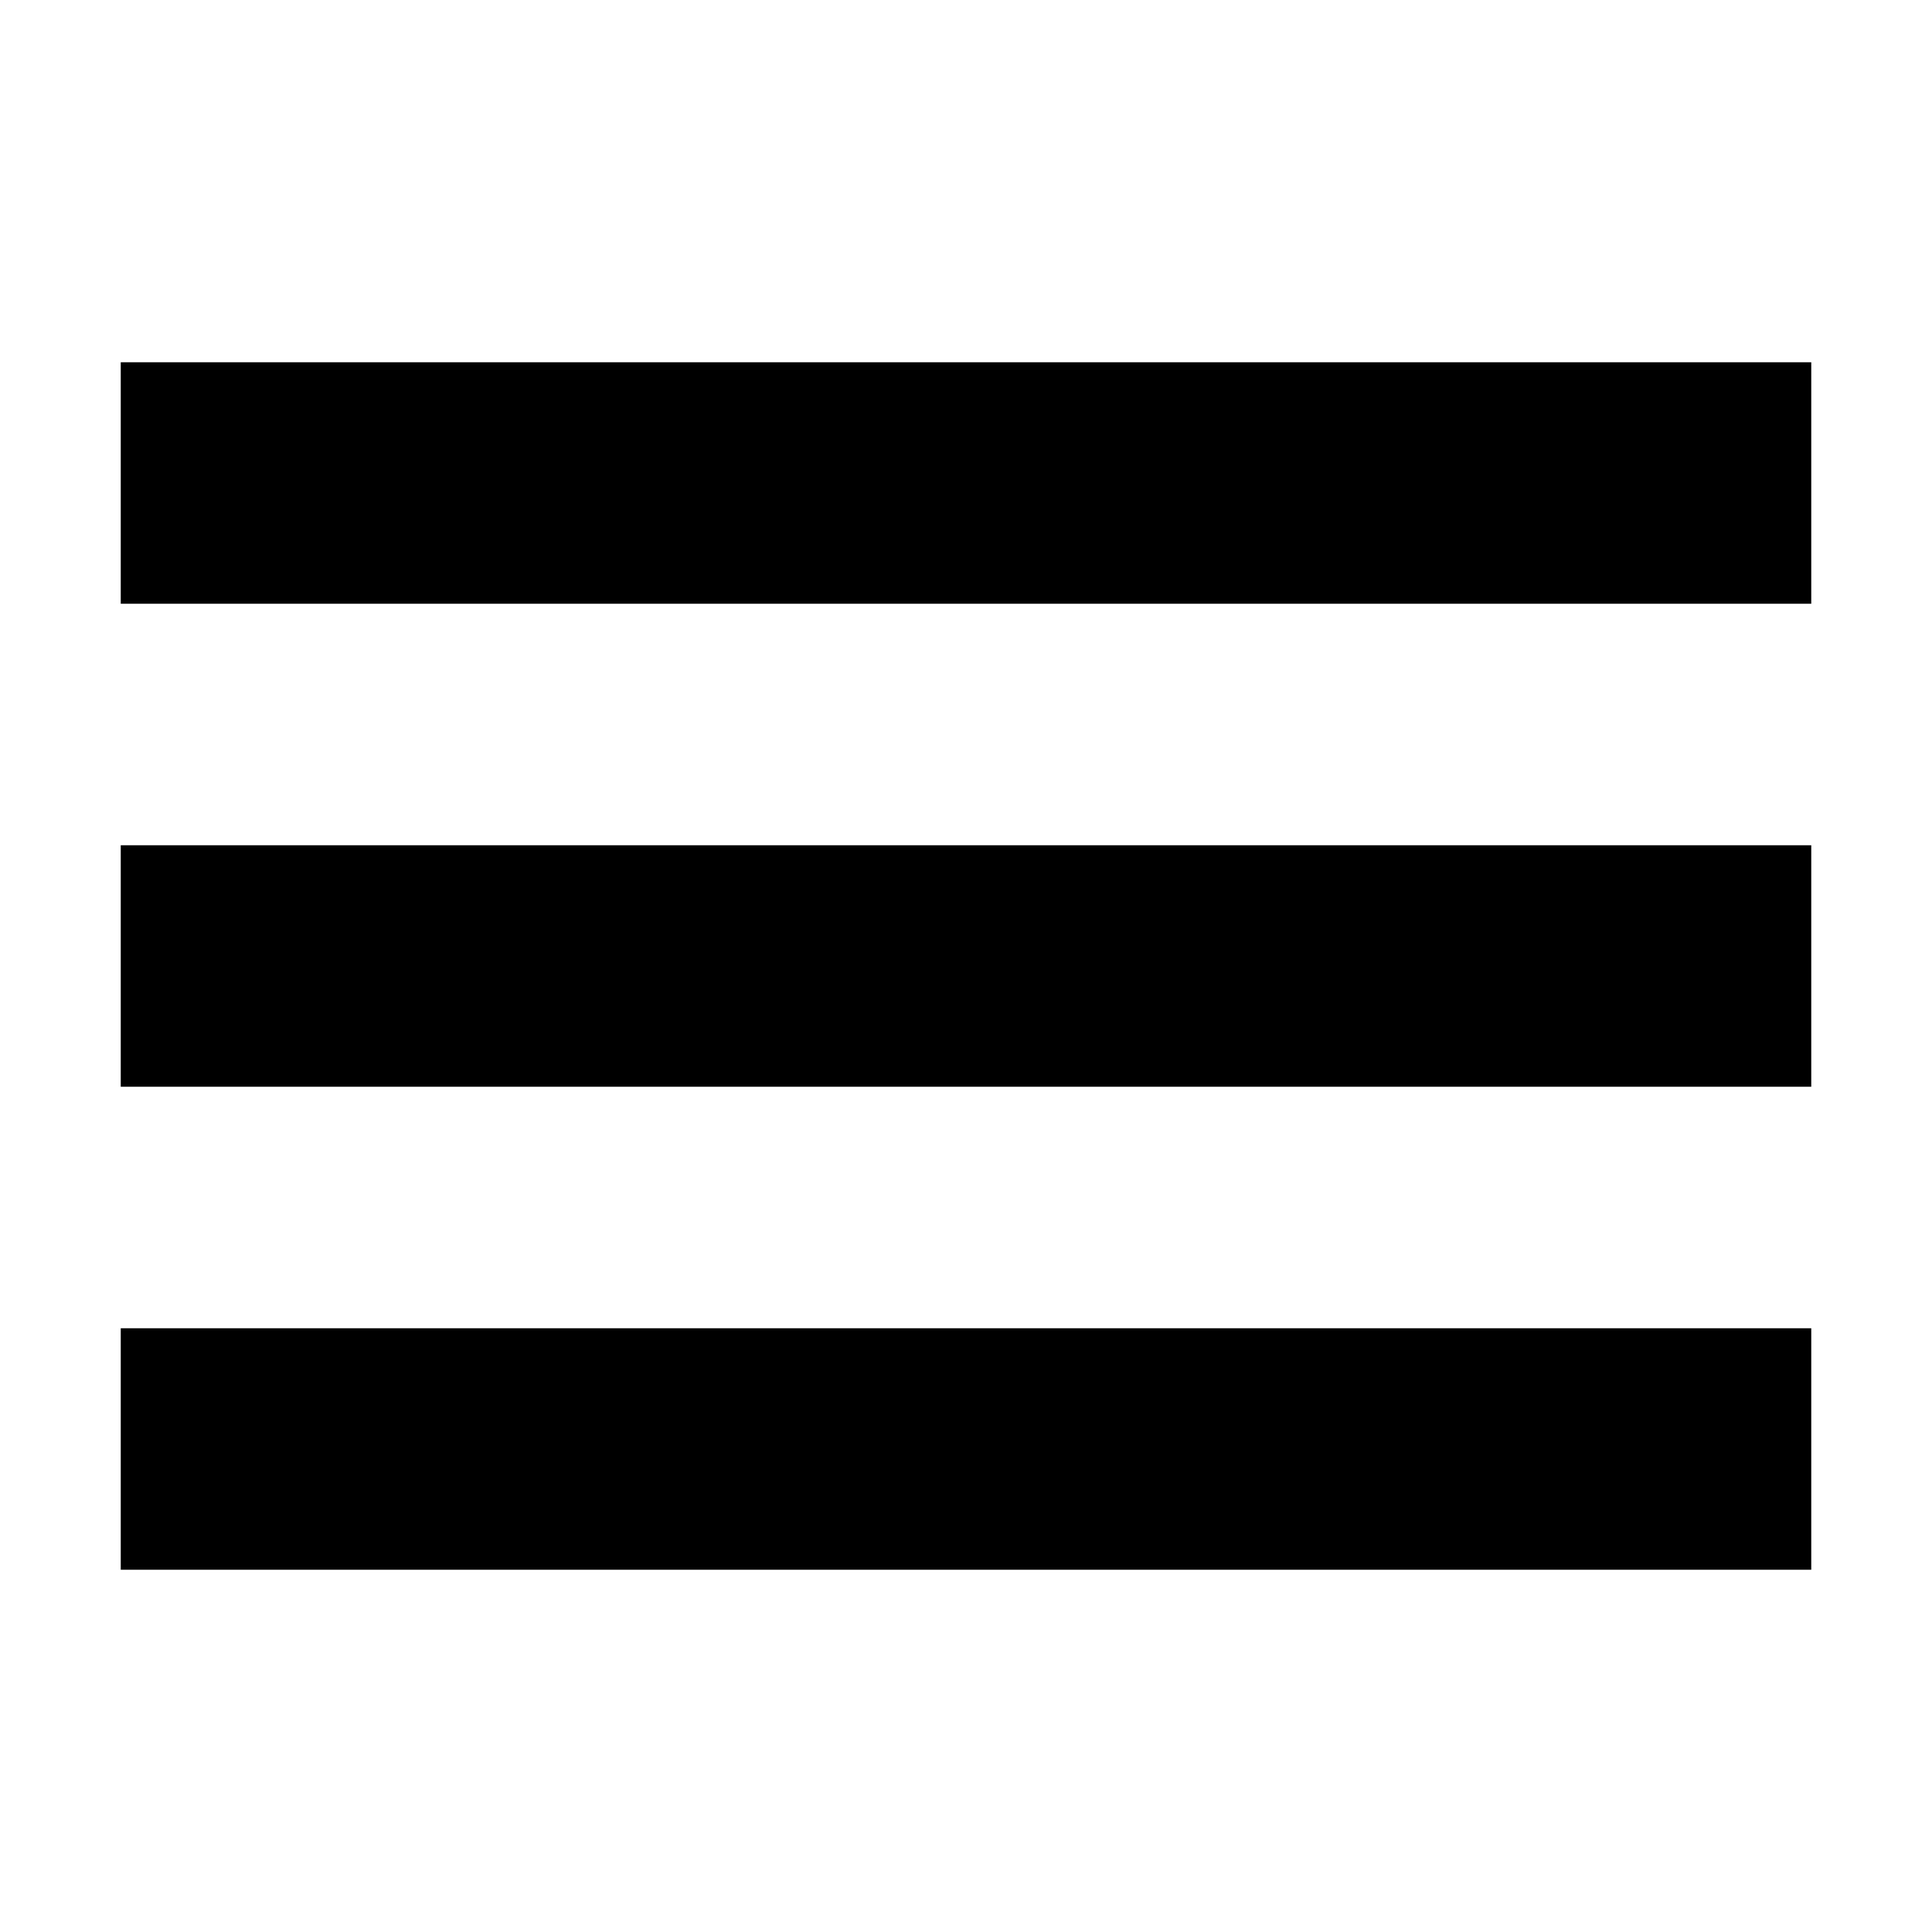
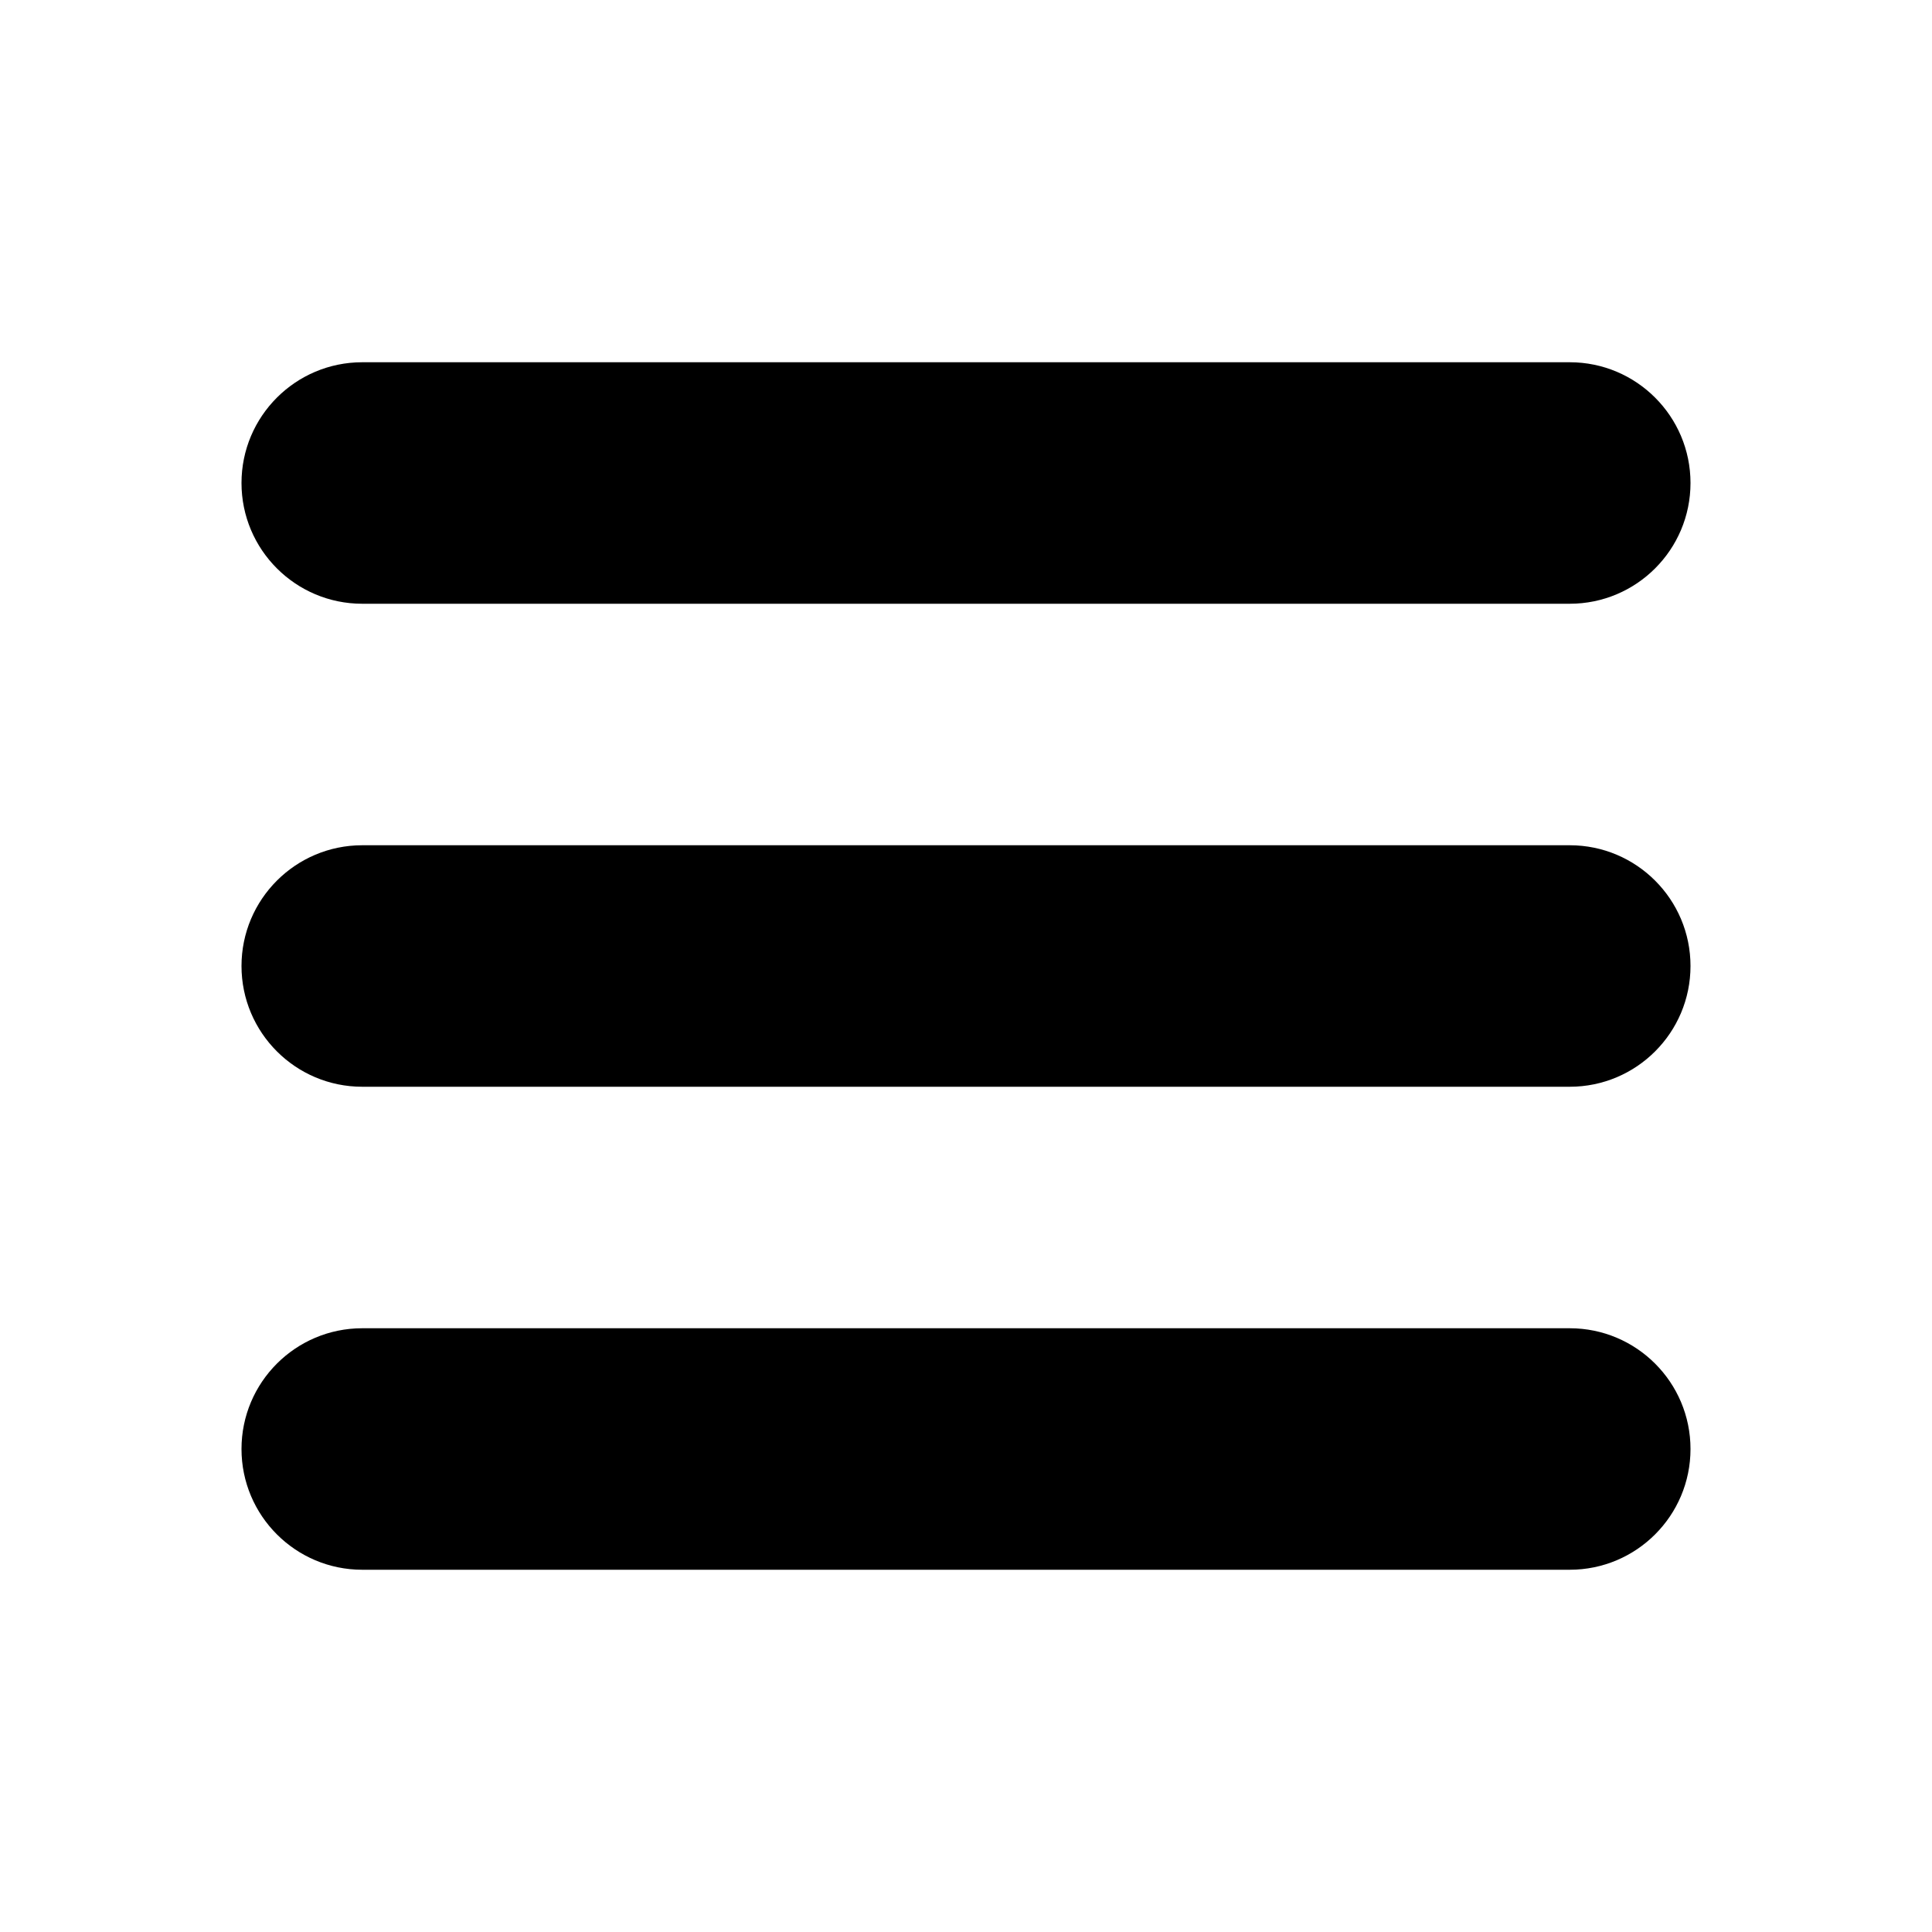
- <svg xmlns="http://www.w3.org/2000/svg" width="16px" height="16px" viewBox="0 0 16 16" version="1.1">
-   <g id="Menu-Copy" stroke="none" stroke-width="1" fill="none" fill-rule="evenodd">
-     <path d="M15,5 L1,5 L1,3 L15,3 L15,5 Z M15,9 L1,9 L1,7 L15,7 L15,9 Z M15,13 L1,13 L1,11 L15,11 L15,13 Z" id="" fill="#000000" />
-   </g>
+ <svg xmlns="http://www.w3.org/2000/svg" width="16" height="16" viewBox="0 0 16 16" fill="none">
+   <path d="M2 4C2 3.448 2.448 3 3 3H13C13.552 3 14 3.448 14 4C14 4.552 13.552 5 13 5H3C2.448 5 2 4.552 2 4Z" fill="#000000" />
+   <path d="M2 8C2 7.448 2.448 7 3 7H13C13.552 7 14 7.448 14 8C14 8.552 13.552 9 13 9H3C2.448 9 2 8.552 2 8Z" fill="#000000" />
+   <path d="M3 11C2.448 11 2 11.448 2 12C2 12.552 2.448 13 3 13H13C13.552 13 14 12.552 14 12C14 11.448 13.552 11 13 11H3Z" fill="#000000" />
</svg>
